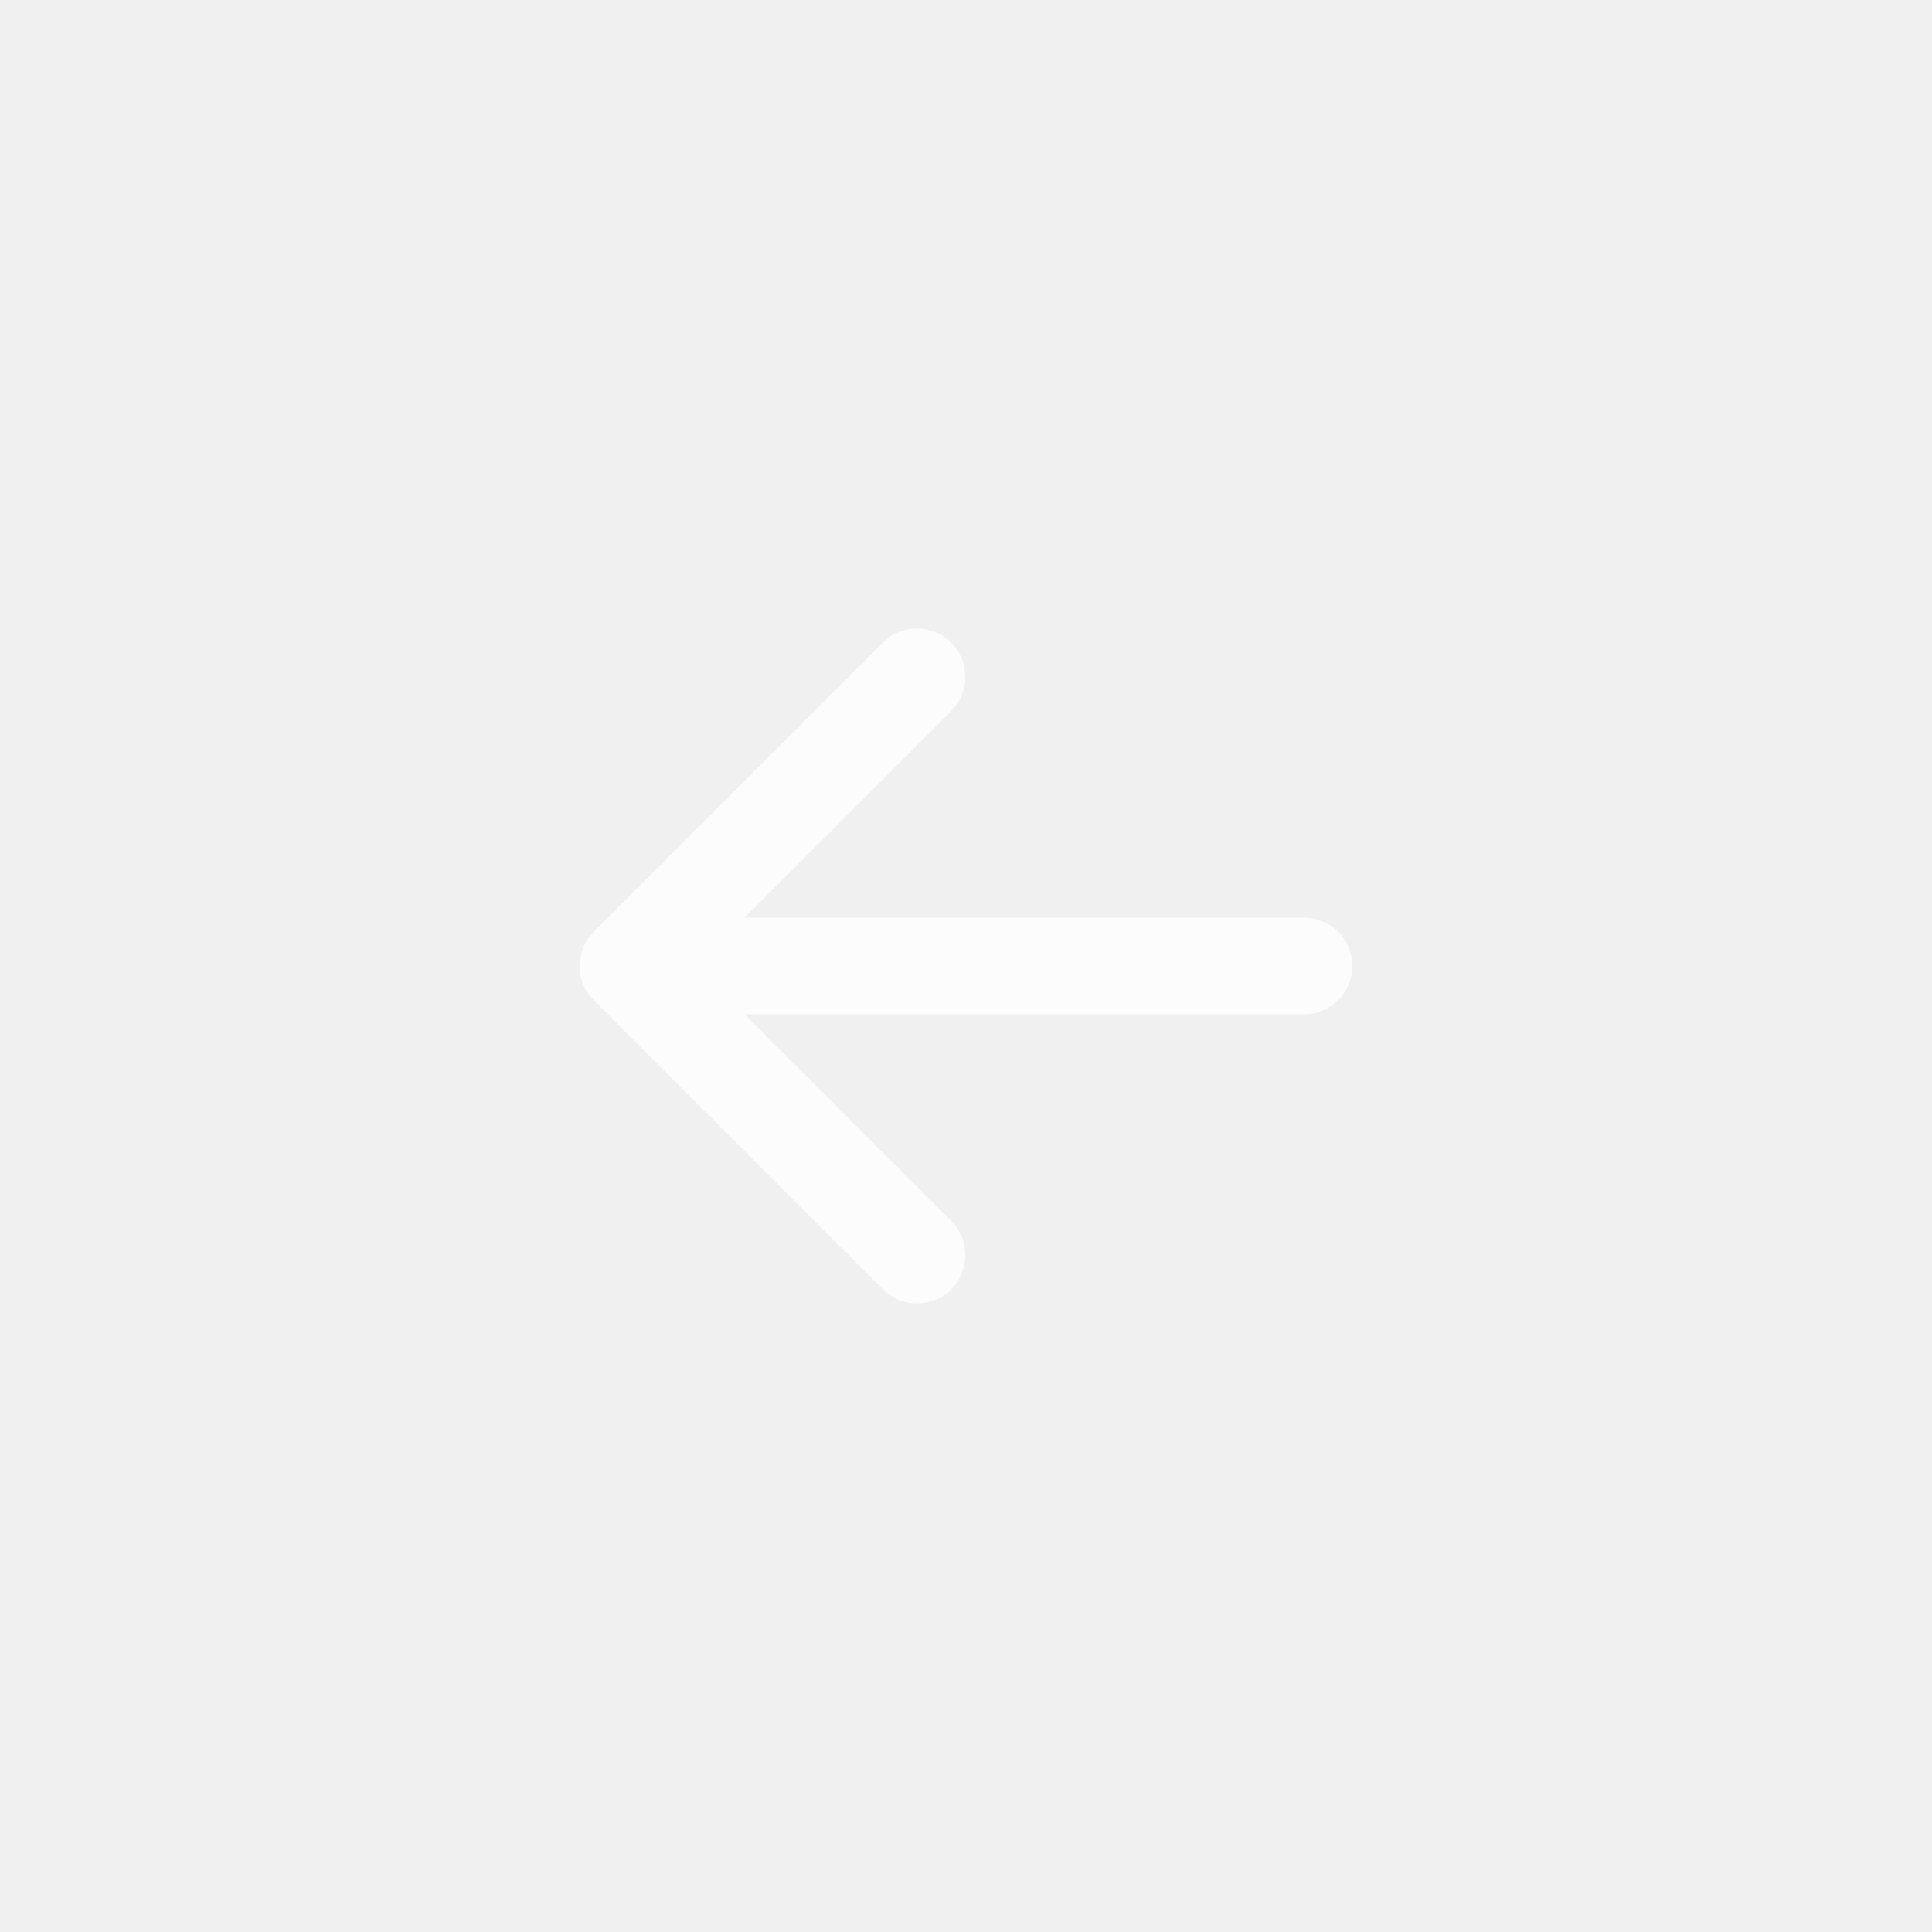
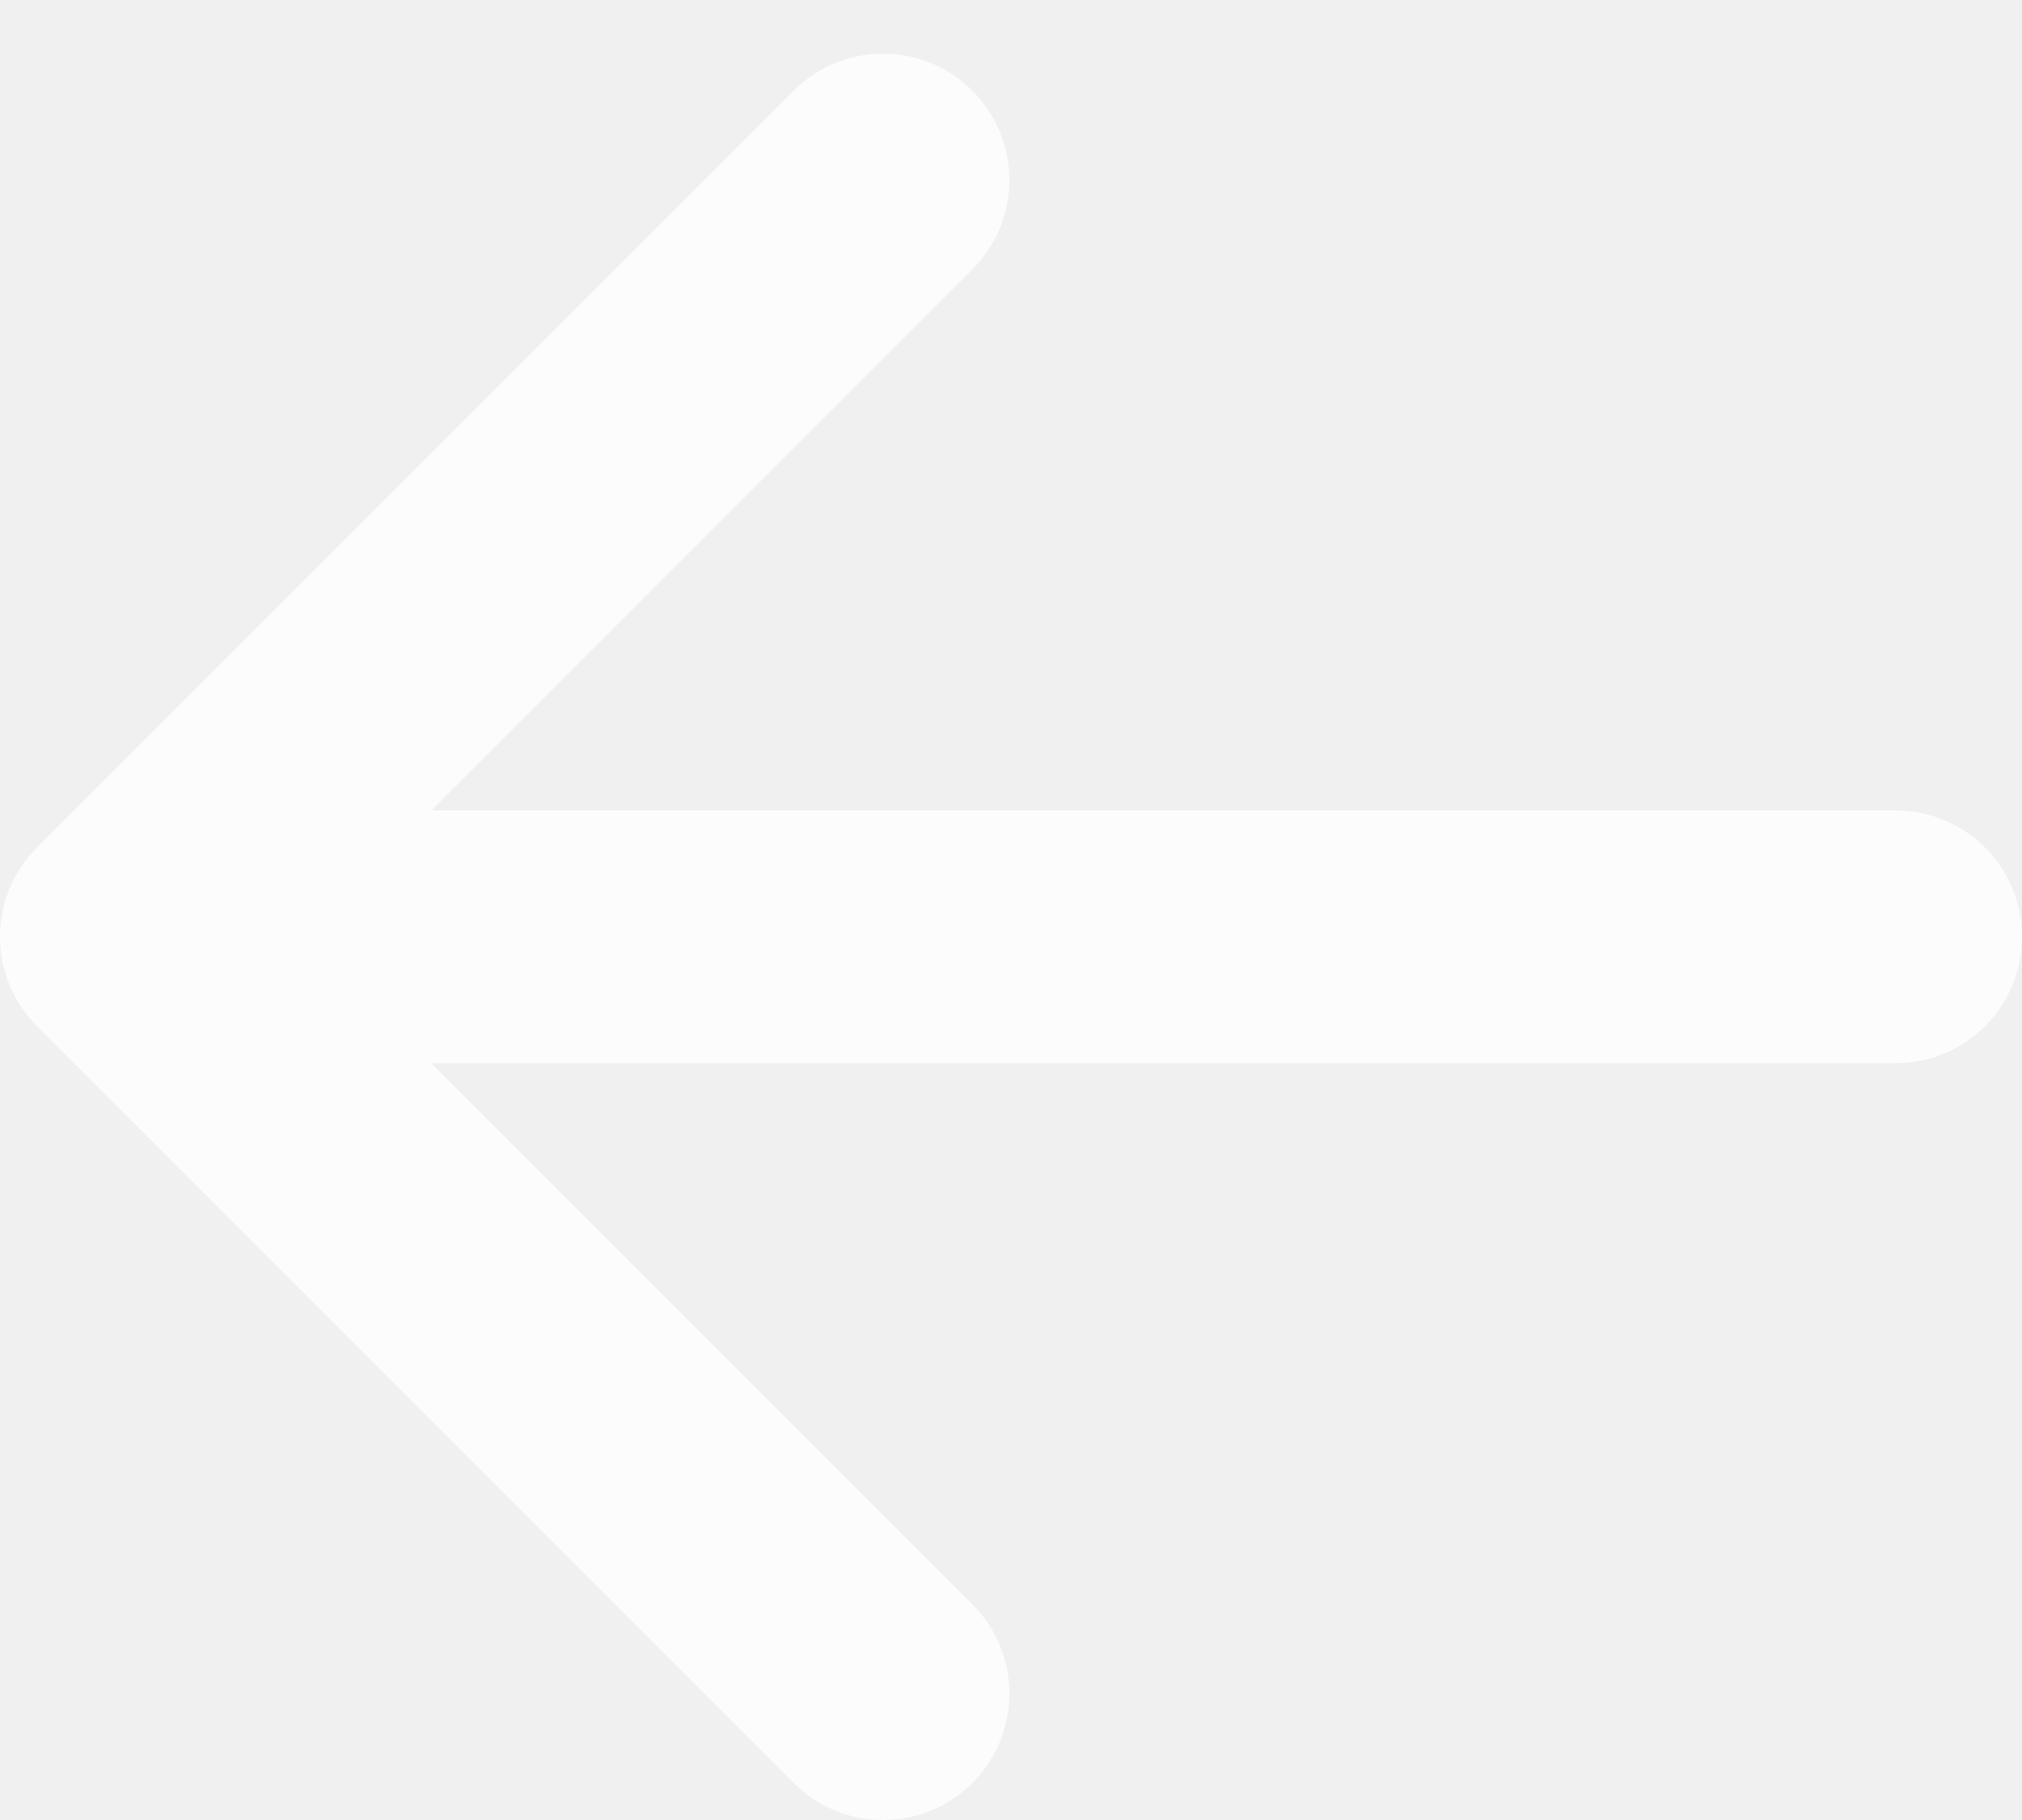
- <svg xmlns="http://www.w3.org/2000/svg" width="50" height="50" viewBox="0 0 50 50" fill="none">
-   <path d="M33.75 26.25L19.267 26.25L24.634 31.616C25.107 32.107 25.1 32.886 24.618 33.368C24.136 33.851 23.356 33.857 22.866 33.384L15.366 25.884C14.878 25.396 14.878 24.604 15.366 24.116L22.866 16.616C23.356 16.142 24.136 16.149 24.618 16.631C25.1 17.114 25.107 17.893 24.634 18.384L19.267 23.75L33.75 23.75C34.44 23.75 35 24.31 35 25C35 25.69 34.44 26.25 33.75 26.25Z" fill="white" fill-opacity="0.8" />
+ <svg xmlns="http://www.w3.org/2000/svg" width="20" height="18" viewBox="0 0 20 18" fill="none">
+   <path d="M18.75 10.515L4.267 10.515L9.633 15.882C10.107 16.372 10.1 17.152 9.618 17.634C9.136 18.116 8.356 18.123 7.866 17.649L0.366 10.149C-0.122 9.661 -0.122 8.87 0.366 8.382L7.866 0.882C8.356 0.408 9.136 0.415 9.618 0.897C10.1 1.379 10.107 2.159 9.633 2.649L4.267 8.015L18.75 8.015C19.44 8.015 20 8.575 20 9.265C20 9.956 19.44 10.515 18.75 10.515Z" fill="white" fill-opacity="0.8" />
</svg>
